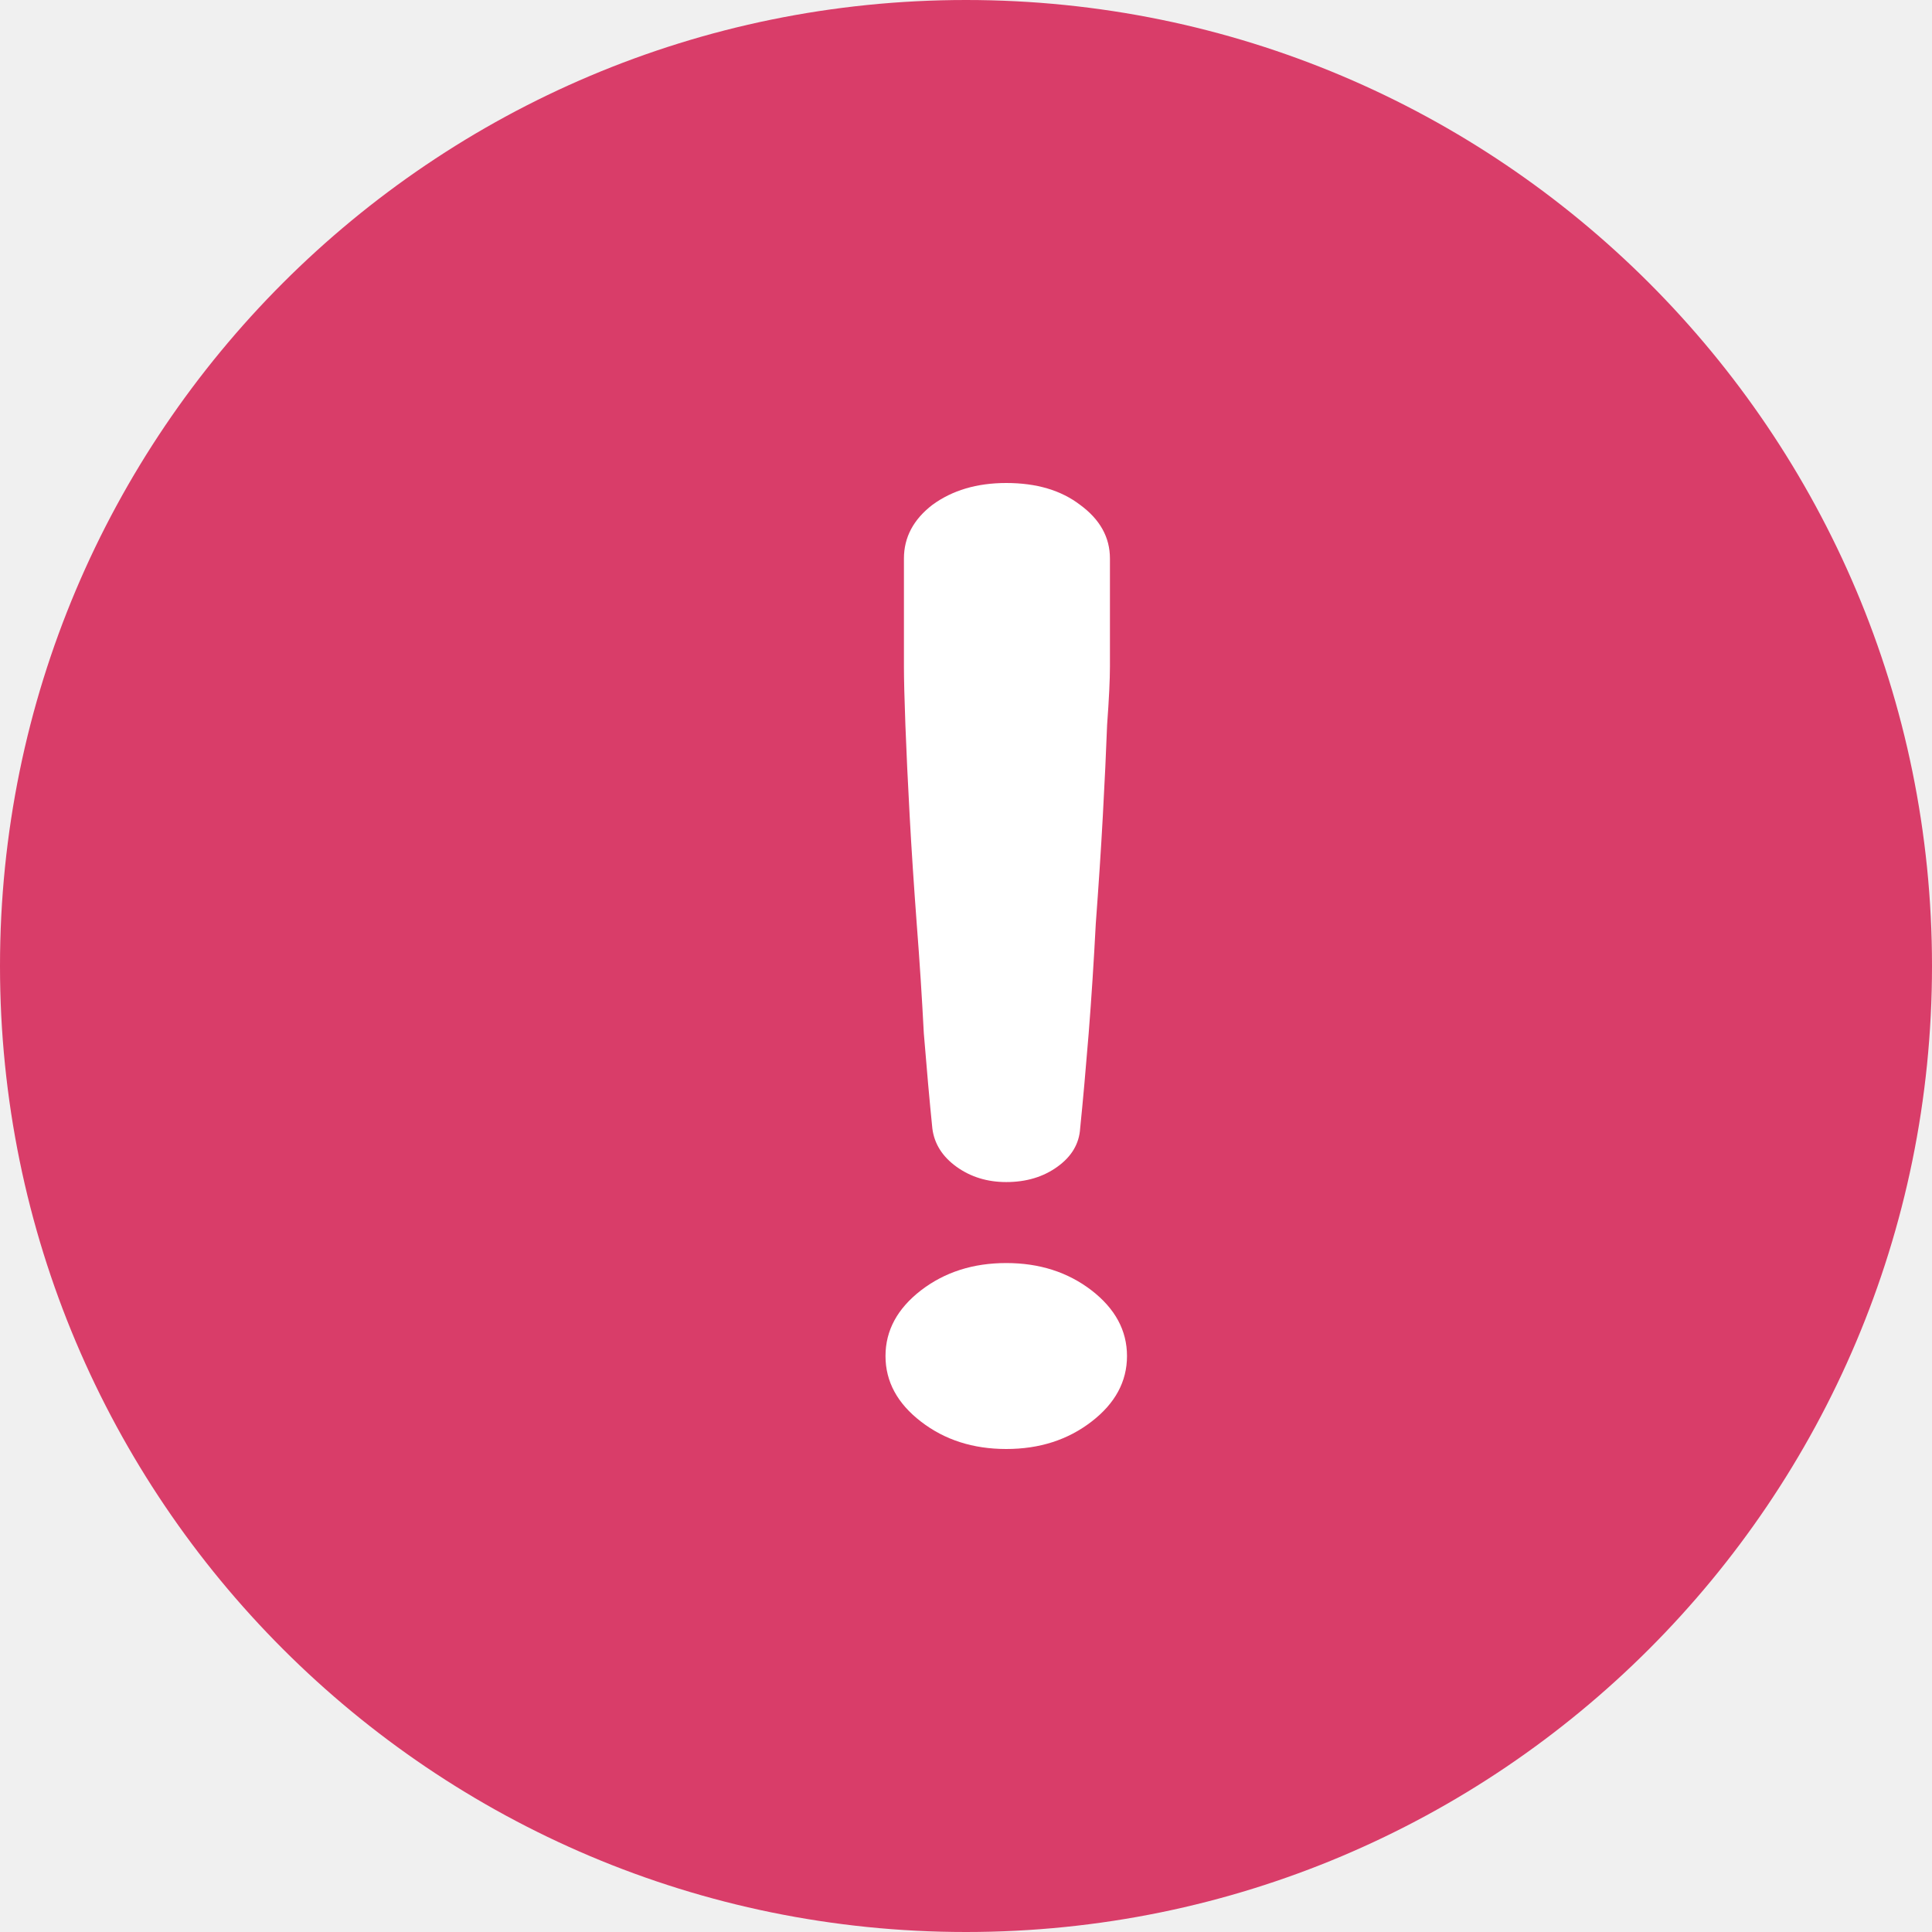
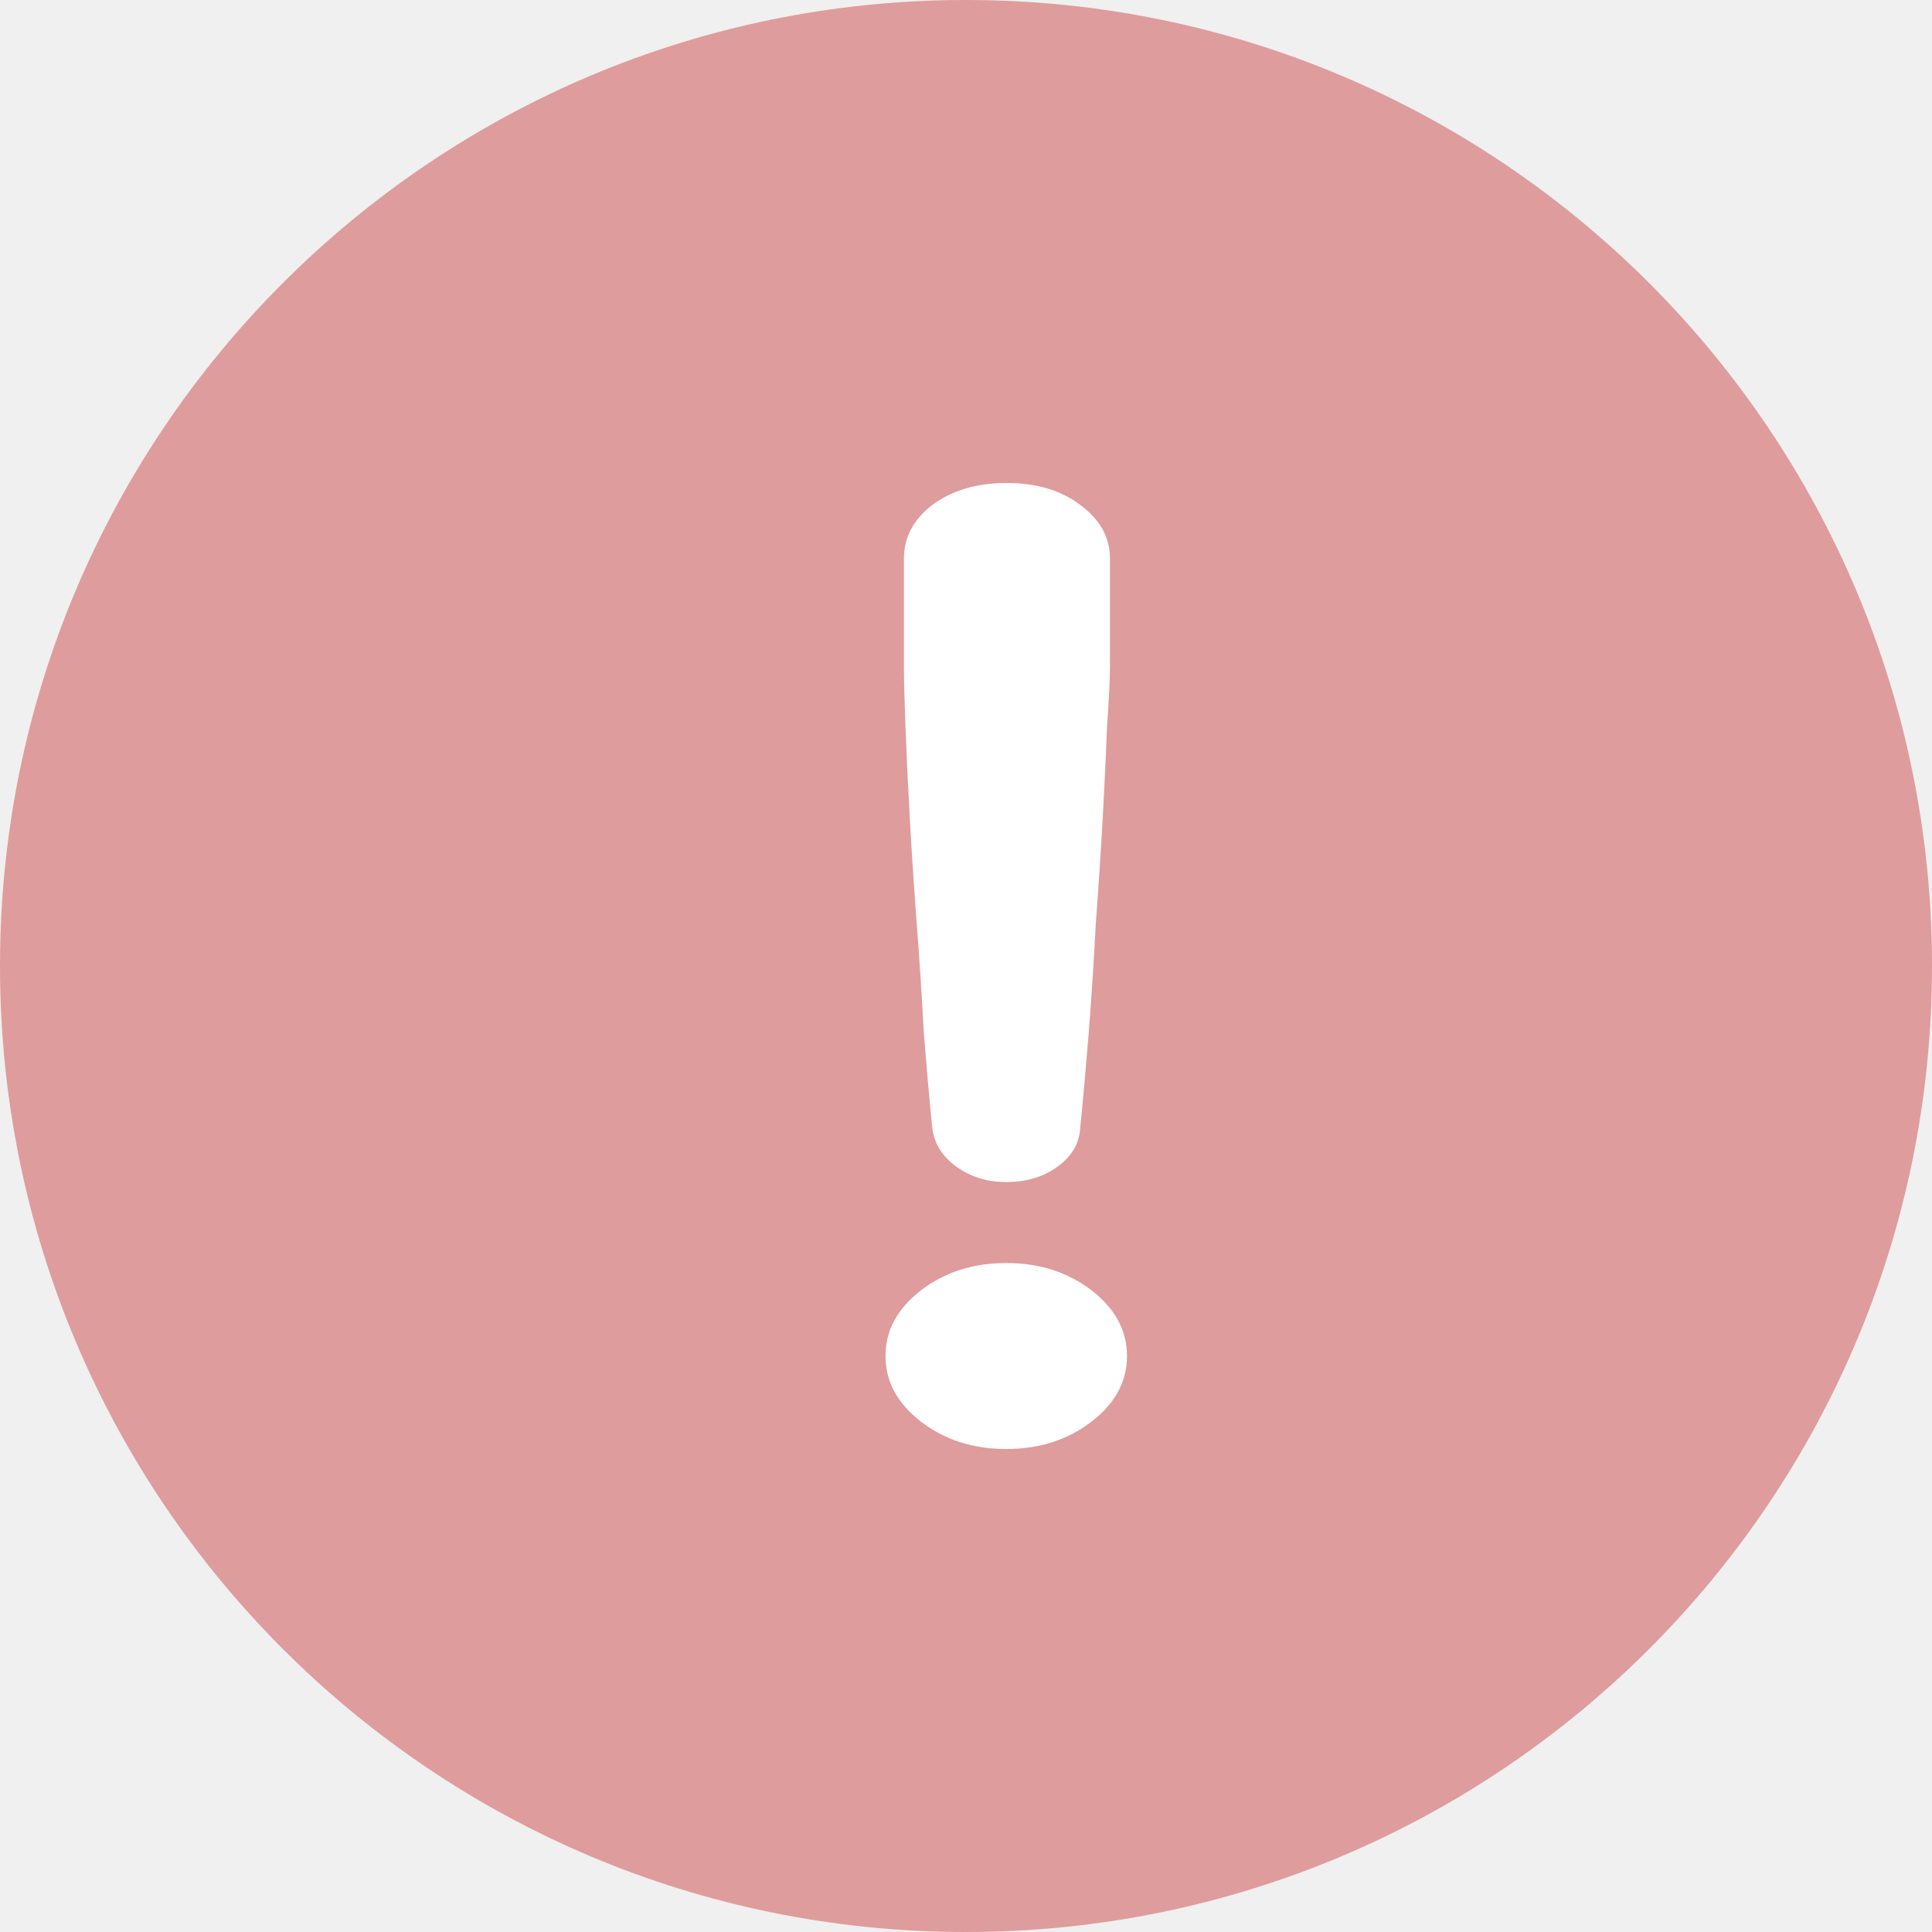
<svg xmlns="http://www.w3.org/2000/svg" width="24" height="24" viewBox="0 0 24 24" fill="none">
-   <circle cx="12" cy="12" r="12" fill="#D93D69" />
+   <circle cx="12" cy="12" r="12" fill="#DF9C9C" />
  <path d="M12.5 14.684C12.265 14.684 12.059 14.621 11.882 14.494C11.706 14.367 11.606 14.208 11.582 14.018C11.547 13.674 11.512 13.28 11.476 12.836C11.453 12.392 11.424 11.939 11.388 11.477C11.353 11.006 11.323 10.557 11.3 10.131C11.277 9.706 11.259 9.33 11.247 9.003C11.235 8.677 11.229 8.437 11.229 8.283V6.938C11.229 6.675 11.347 6.453 11.582 6.272C11.829 6.091 12.135 6 12.5 6C12.877 6 13.182 6.091 13.418 6.272C13.665 6.453 13.788 6.675 13.788 6.938V8.283C13.788 8.437 13.777 8.677 13.753 9.003C13.741 9.33 13.723 9.706 13.7 10.131C13.677 10.557 13.647 11.006 13.612 11.477C13.588 11.939 13.559 12.392 13.524 12.836C13.488 13.28 13.453 13.674 13.418 14.018C13.406 14.208 13.312 14.367 13.135 14.494C12.959 14.621 12.747 14.684 12.5 14.684ZM12.5 18C12.088 18 11.735 17.887 11.441 17.66C11.147 17.434 11 17.162 11 16.845C11 16.528 11.147 16.256 11.441 16.029C11.735 15.803 12.088 15.69 12.5 15.69C12.912 15.69 13.265 15.803 13.559 16.029C13.853 16.256 14 16.528 14 16.845C14 17.162 13.853 17.434 13.559 17.66C13.265 17.887 12.912 18 12.5 18Z" fill="white" />
</svg>
